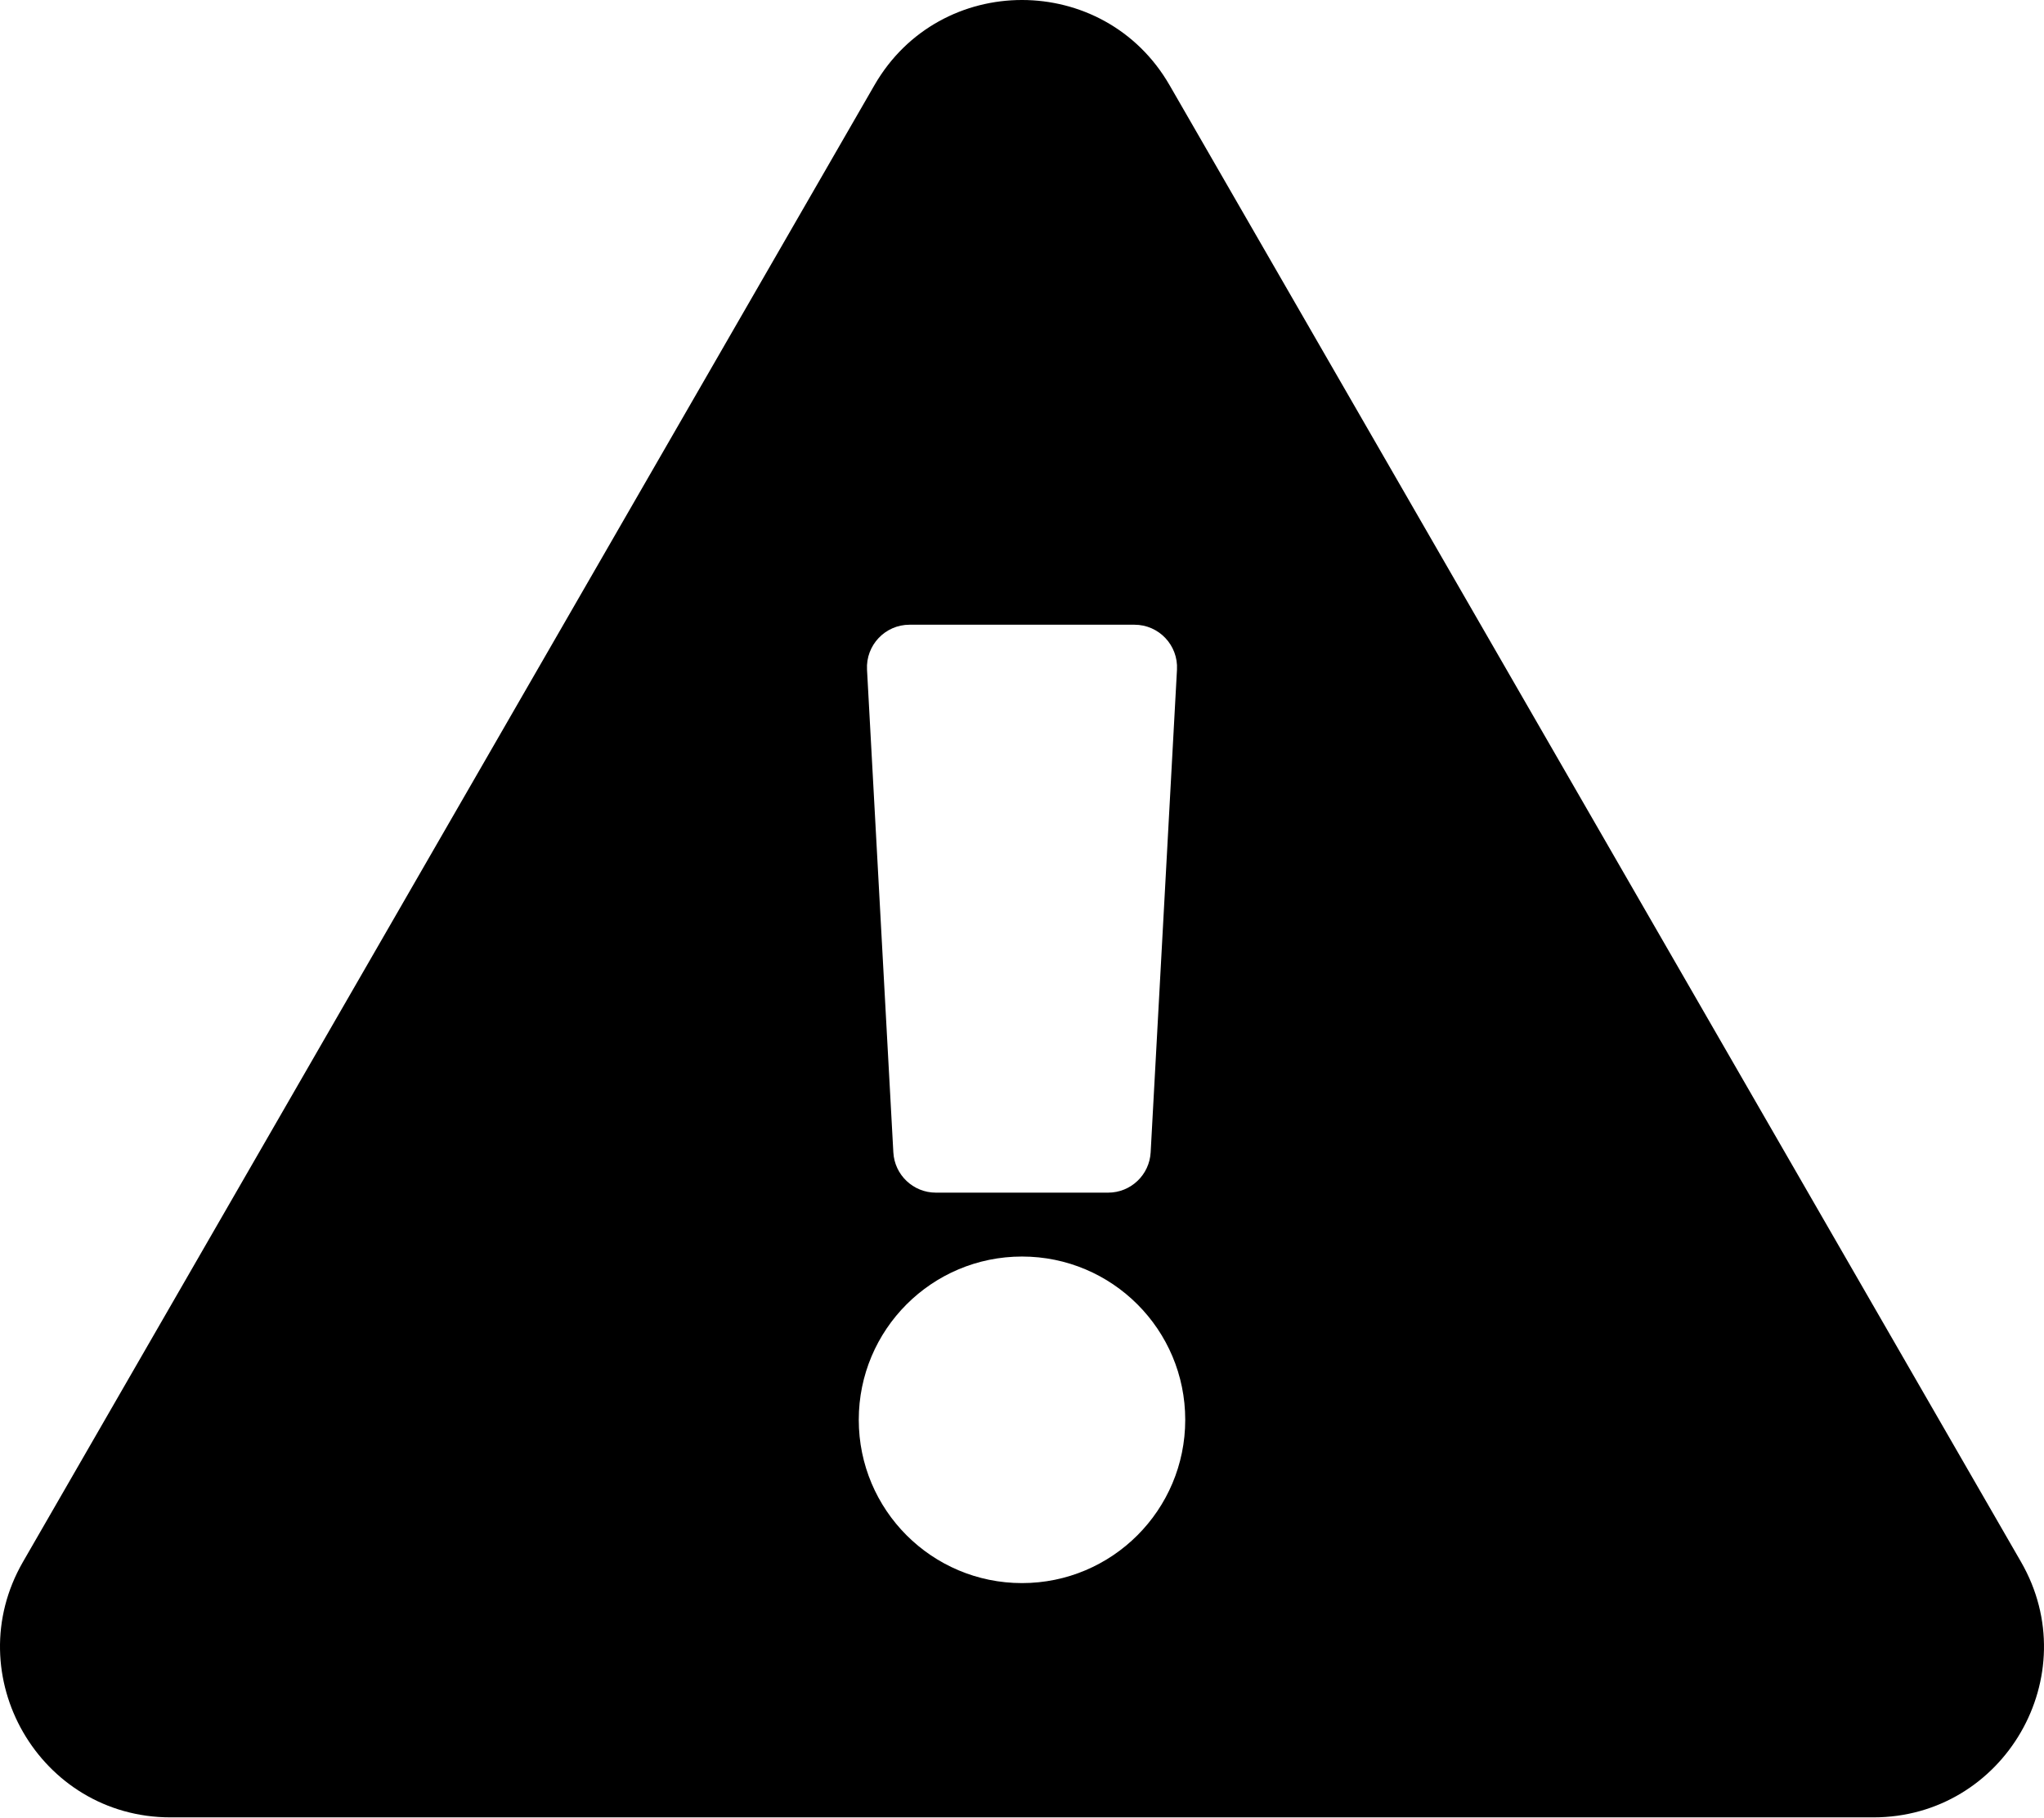
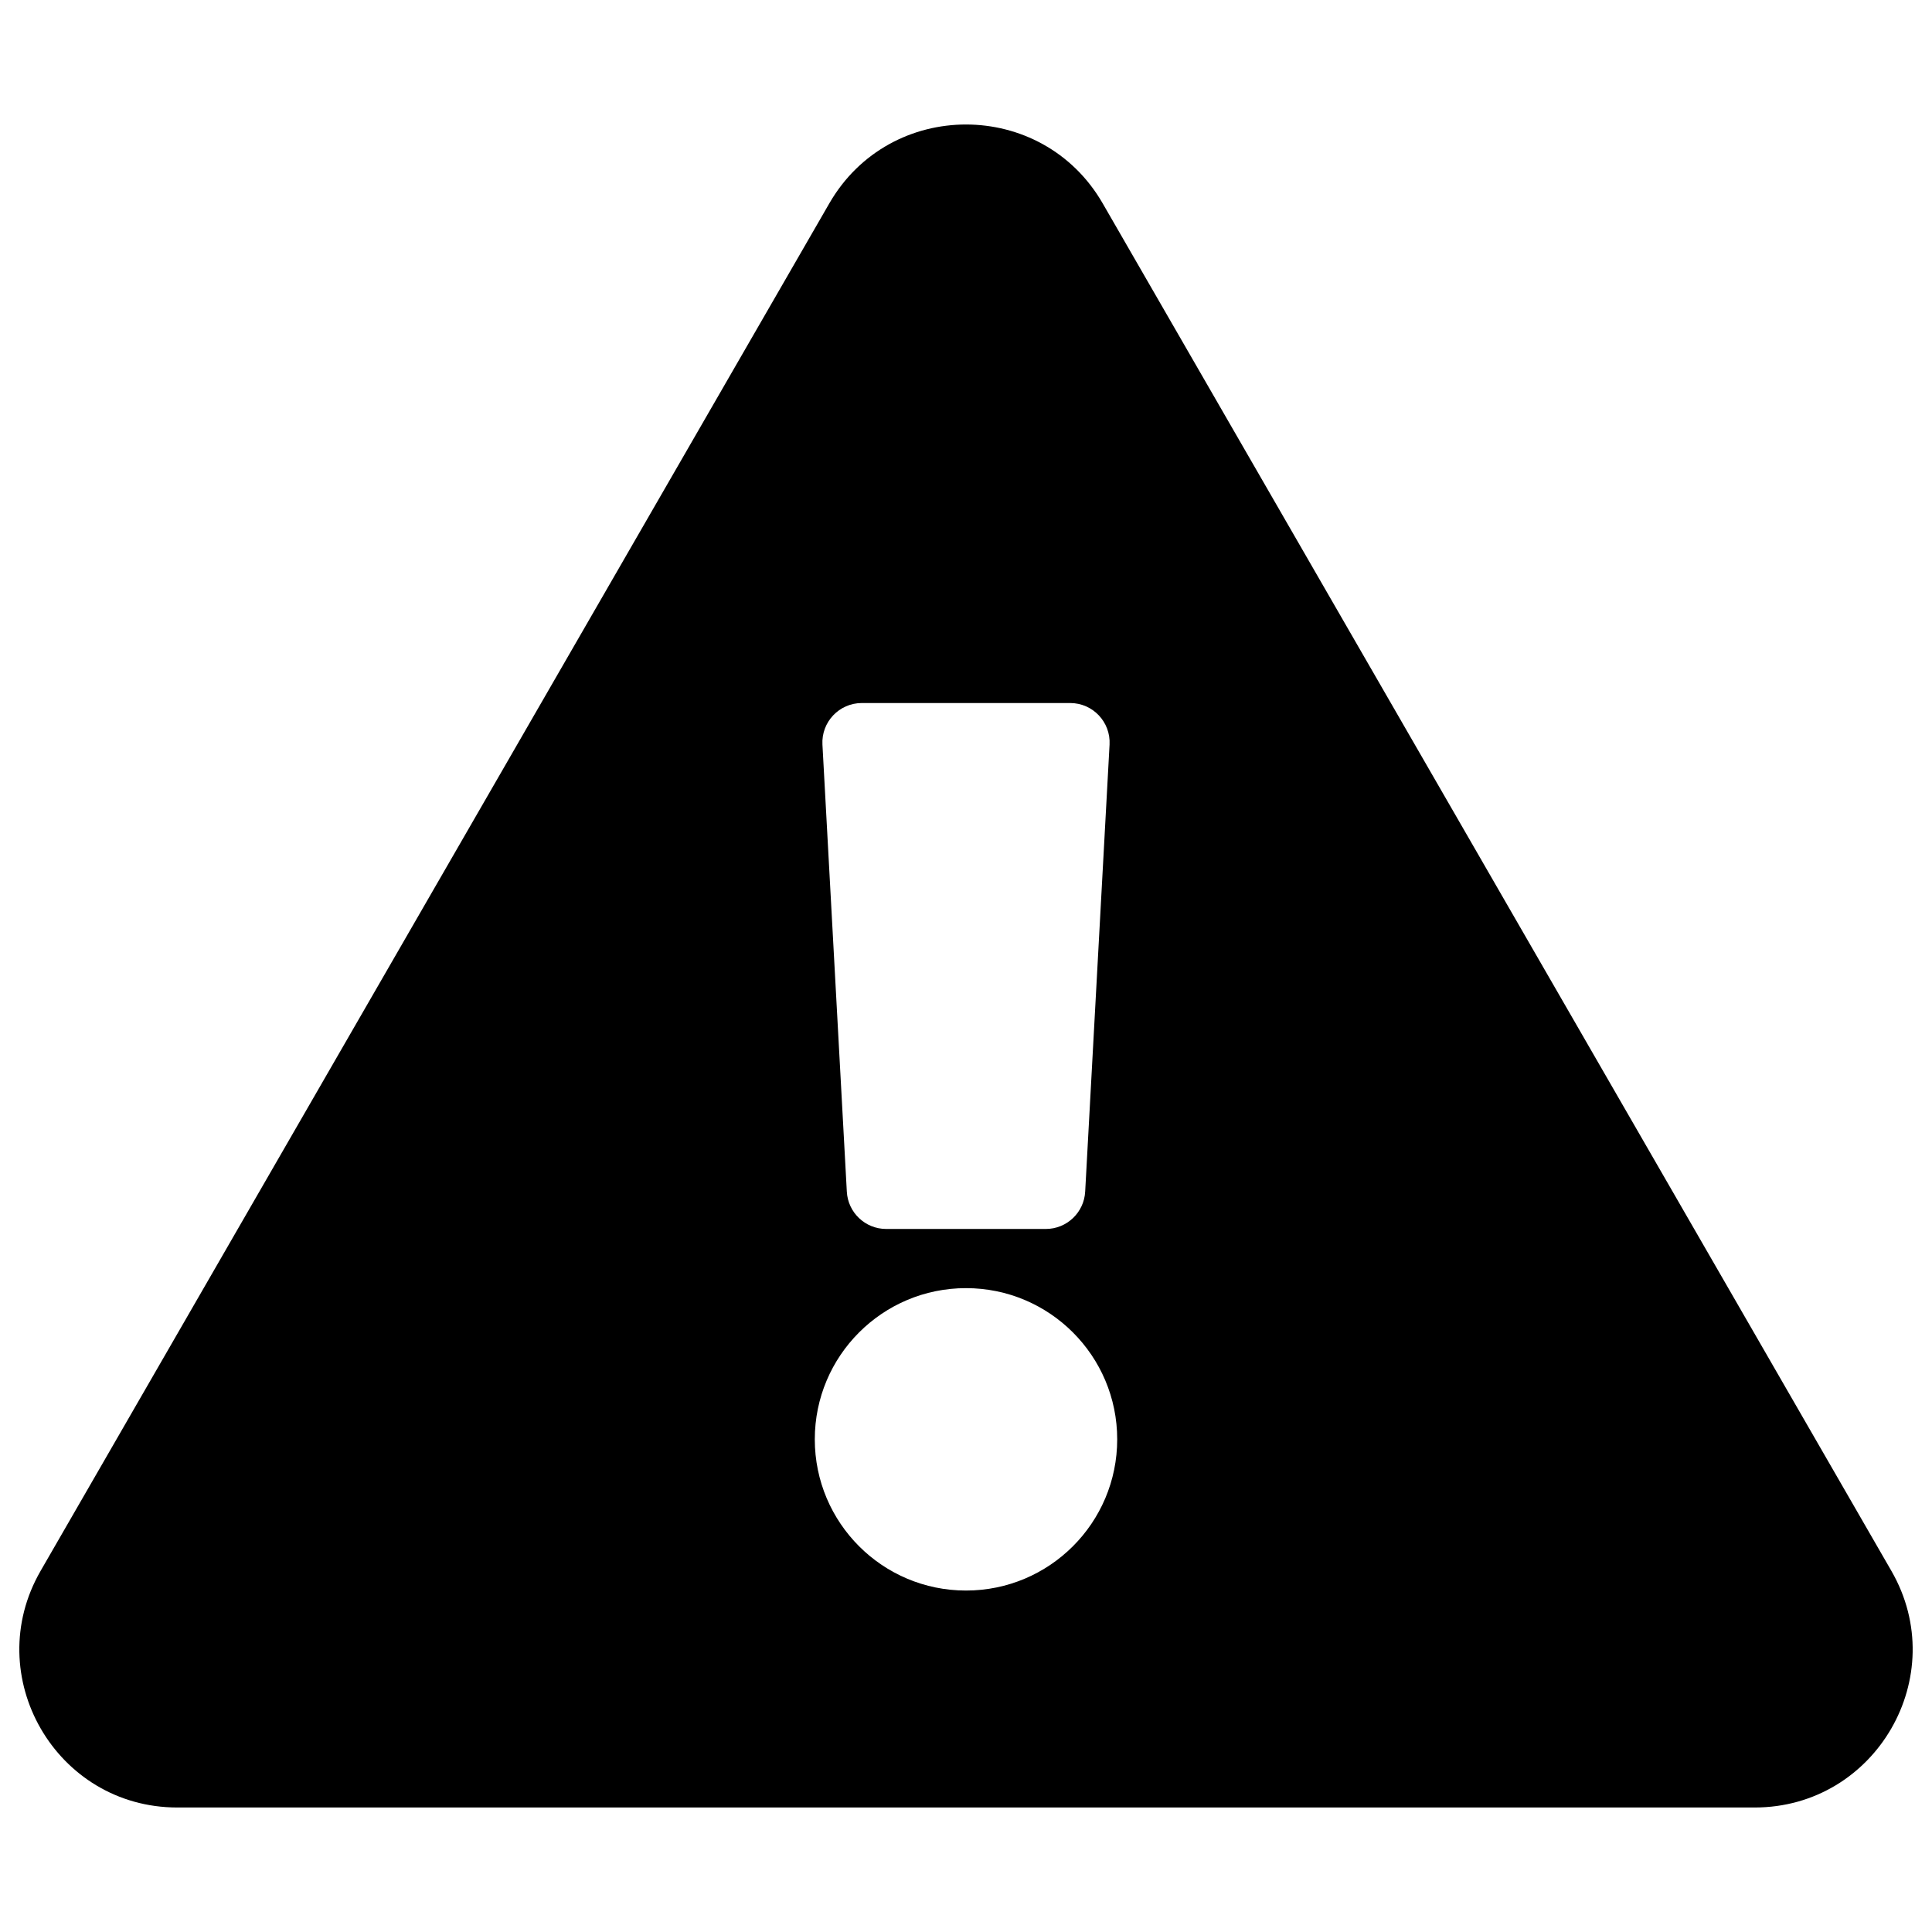
- <svg xmlns="http://www.w3.org/2000/svg" aria-hidden="true" focusable="false" data-prefix="fas" data-icon="exclamation-triangle" class="svg-inline--fa fa-exclamation-triangle fa-w-18" role="img" viewBox="0 0 576 512">
-   <path fill="currentColor" d="M569.517 440.013C587.975 472.007 564.806 512 527.94 512H48.054c-36.937 0-59.999-40.055-41.577-71.987L246.423 23.985c18.467-32.009 64.72-31.951 83.154 0l239.94 416.028zM288 354c-25.405 0-46 20.595-46 46s20.595 46 46 46 46-20.595 46-46-20.595-46-46-46zm-43.673-165.346l7.418 136c.347 6.364 5.609 11.346 11.982 11.346h48.546c6.373 0 11.635-4.982 11.982-11.346l7.418-136c.375-6.874-5.098-12.654-11.982-12.654h-63.383c-6.884 0-12.356 5.78-11.981 12.654z" />
+ <svg xmlns="http://www.w3.org/2000/svg" aria-hidden="true" focusable="false" data-prefix="fas" data-icon="exclamation-triangle" class="svg-inline--fa fa-exclamation-triangle fa-w-18" role="img" viewBox="0 0 500 500" version="1.1" id="svg4" width="500" height="500">
+   <defs id="defs8" />
+   <path d="m 489.485,406.539 c 15.702,27.217 -4.008,61.239 -35.369,61.239 H 45.88 c -31.422,0 -51.041,-34.075 -35.369,-61.239 L 214.631,52.626 c 15.71,-27.23 55.057,-27.181 70.739,0 z M 250,333.368 c -21.612,0 -39.132,17.52 -39.132,39.132 0,21.612 17.52,39.132 39.132,39.132 21.612,0 39.132,-17.52 39.132,-39.132 0,-21.612 -17.52,-39.132 -39.132,-39.132 z m -37.152,-140.659 6.31,115.694 c 0.295,5.414 4.772,9.652 10.193,9.652 h 41.298 c 5.421,0 9.898,-4.238 10.193,-9.652 l 6.31,-115.694 c 0.319,-5.848 -4.337,-10.765 -10.193,-10.765 h -53.92 c -5.856,0 -10.511,4.917 -10.192,10.765 z" id="path2" style="fill:currentColor;stroke-width:1" />
</svg>
